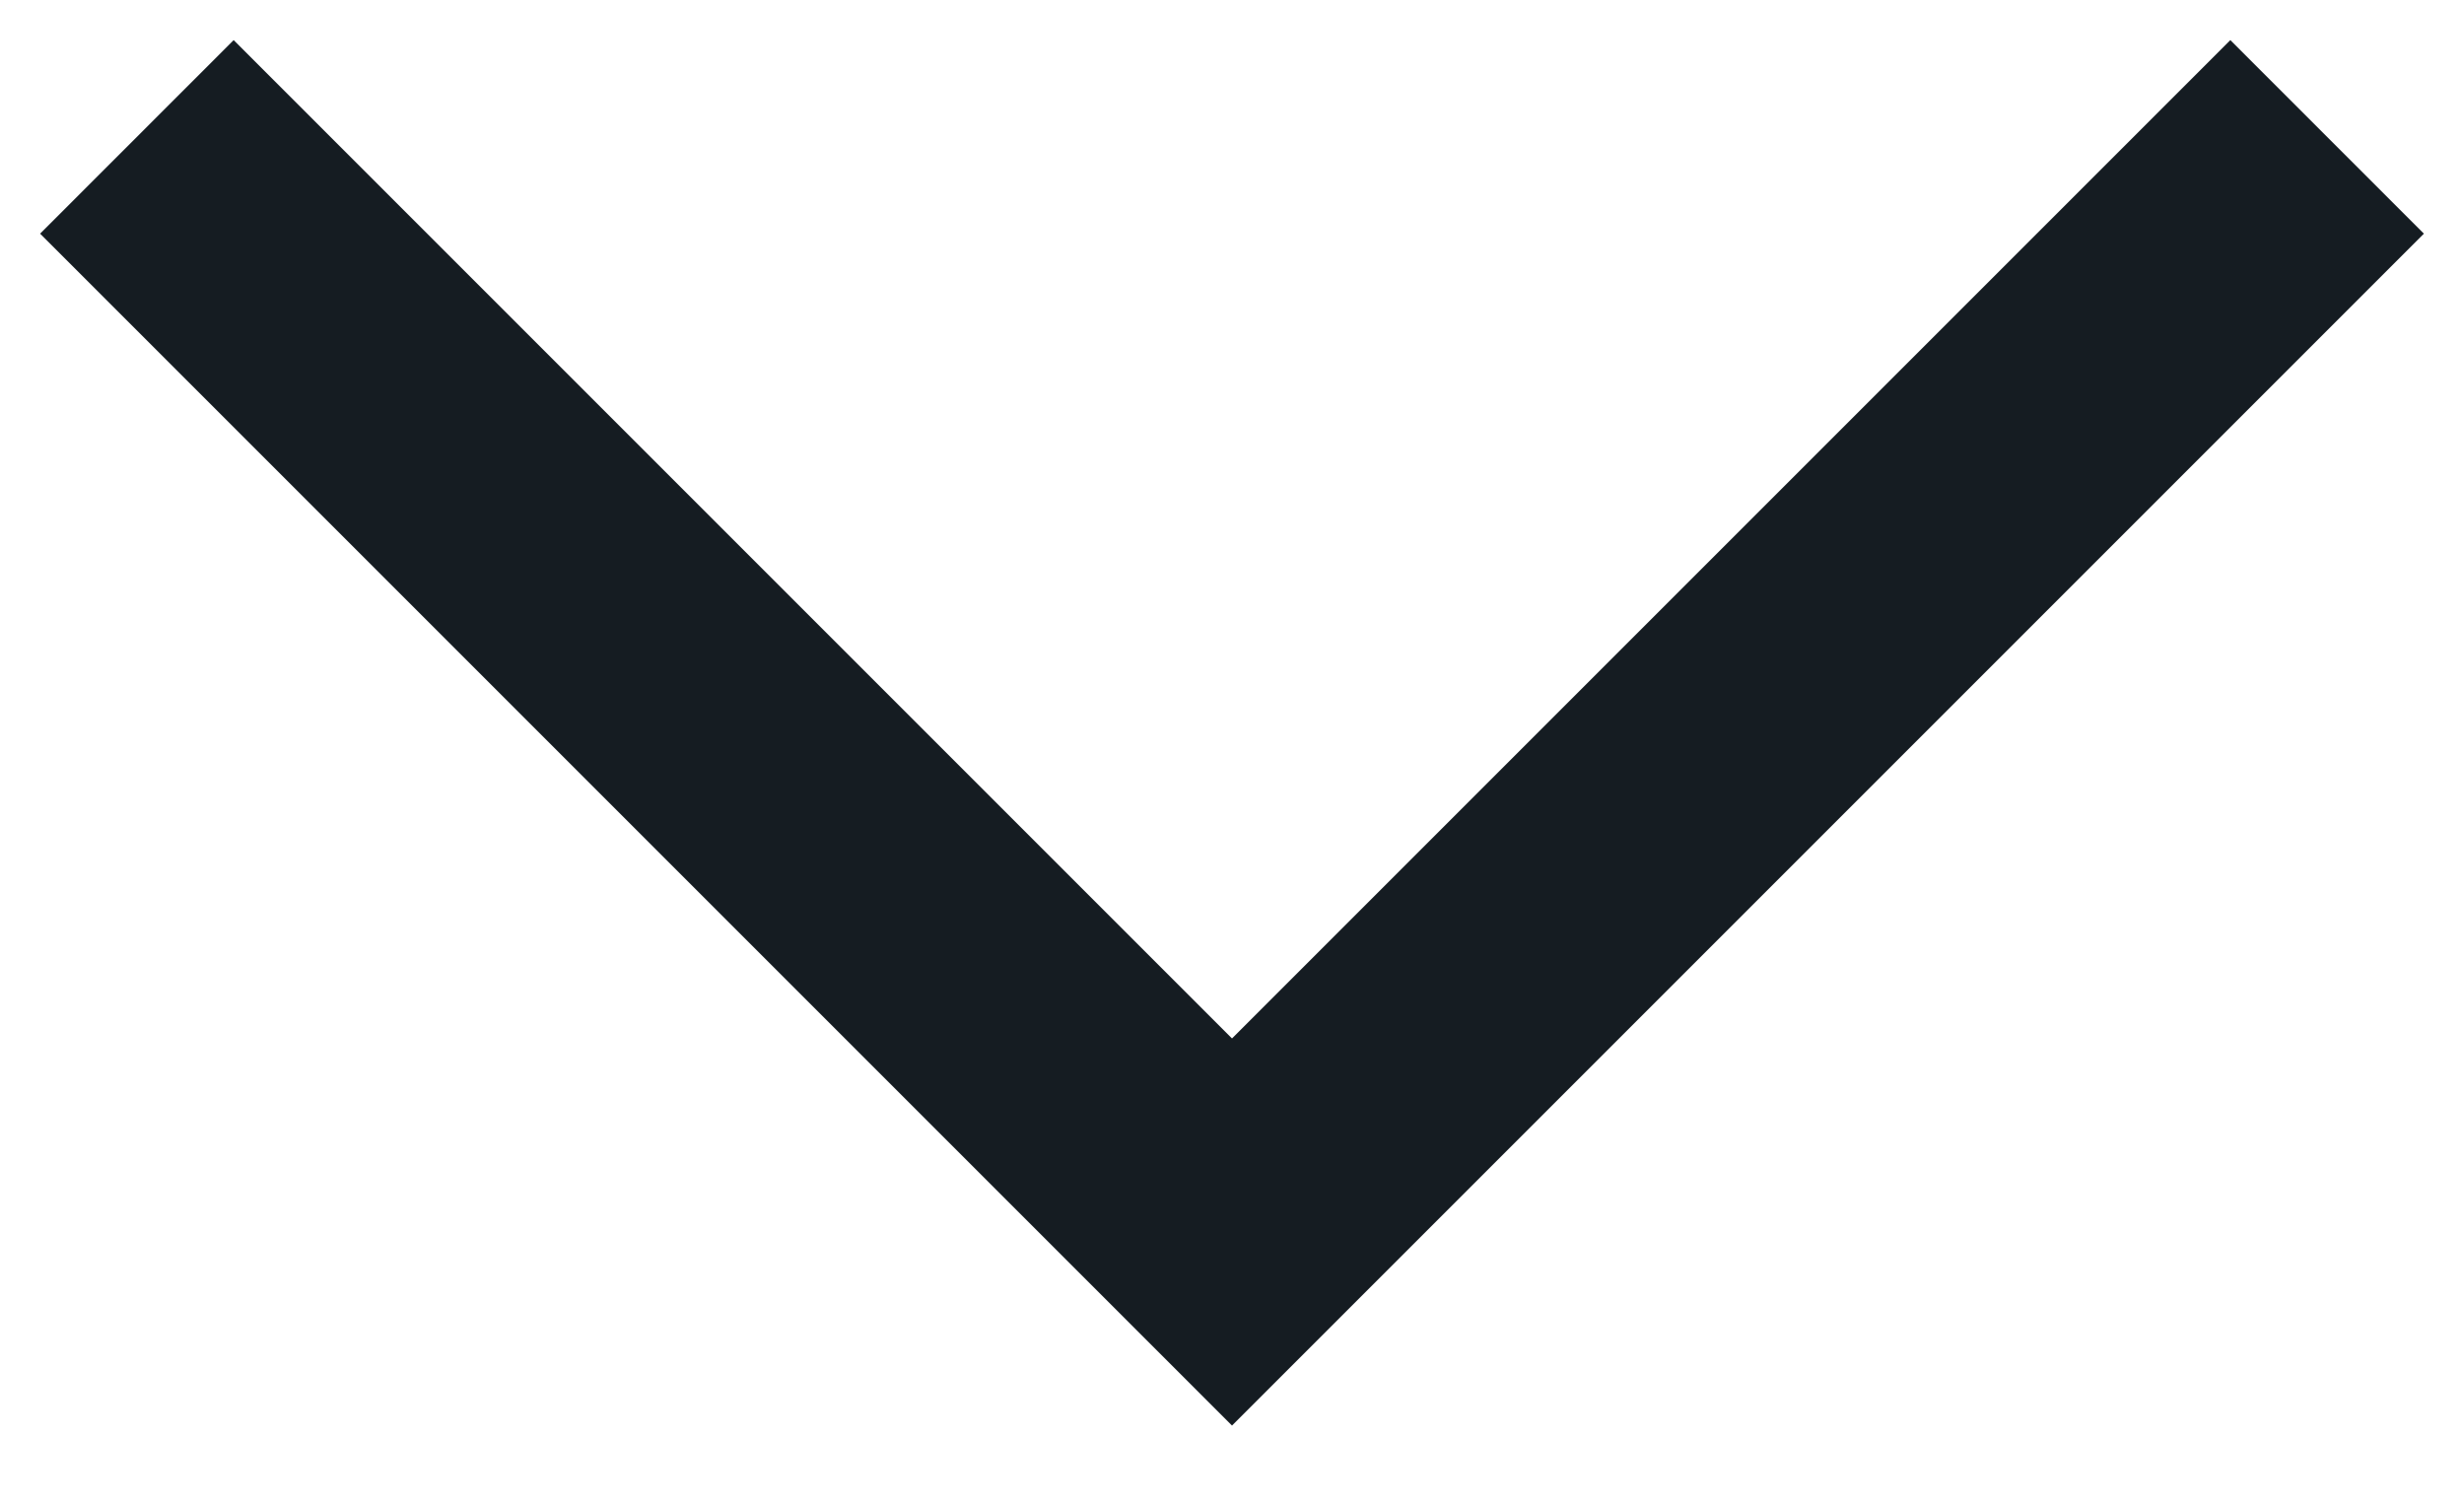
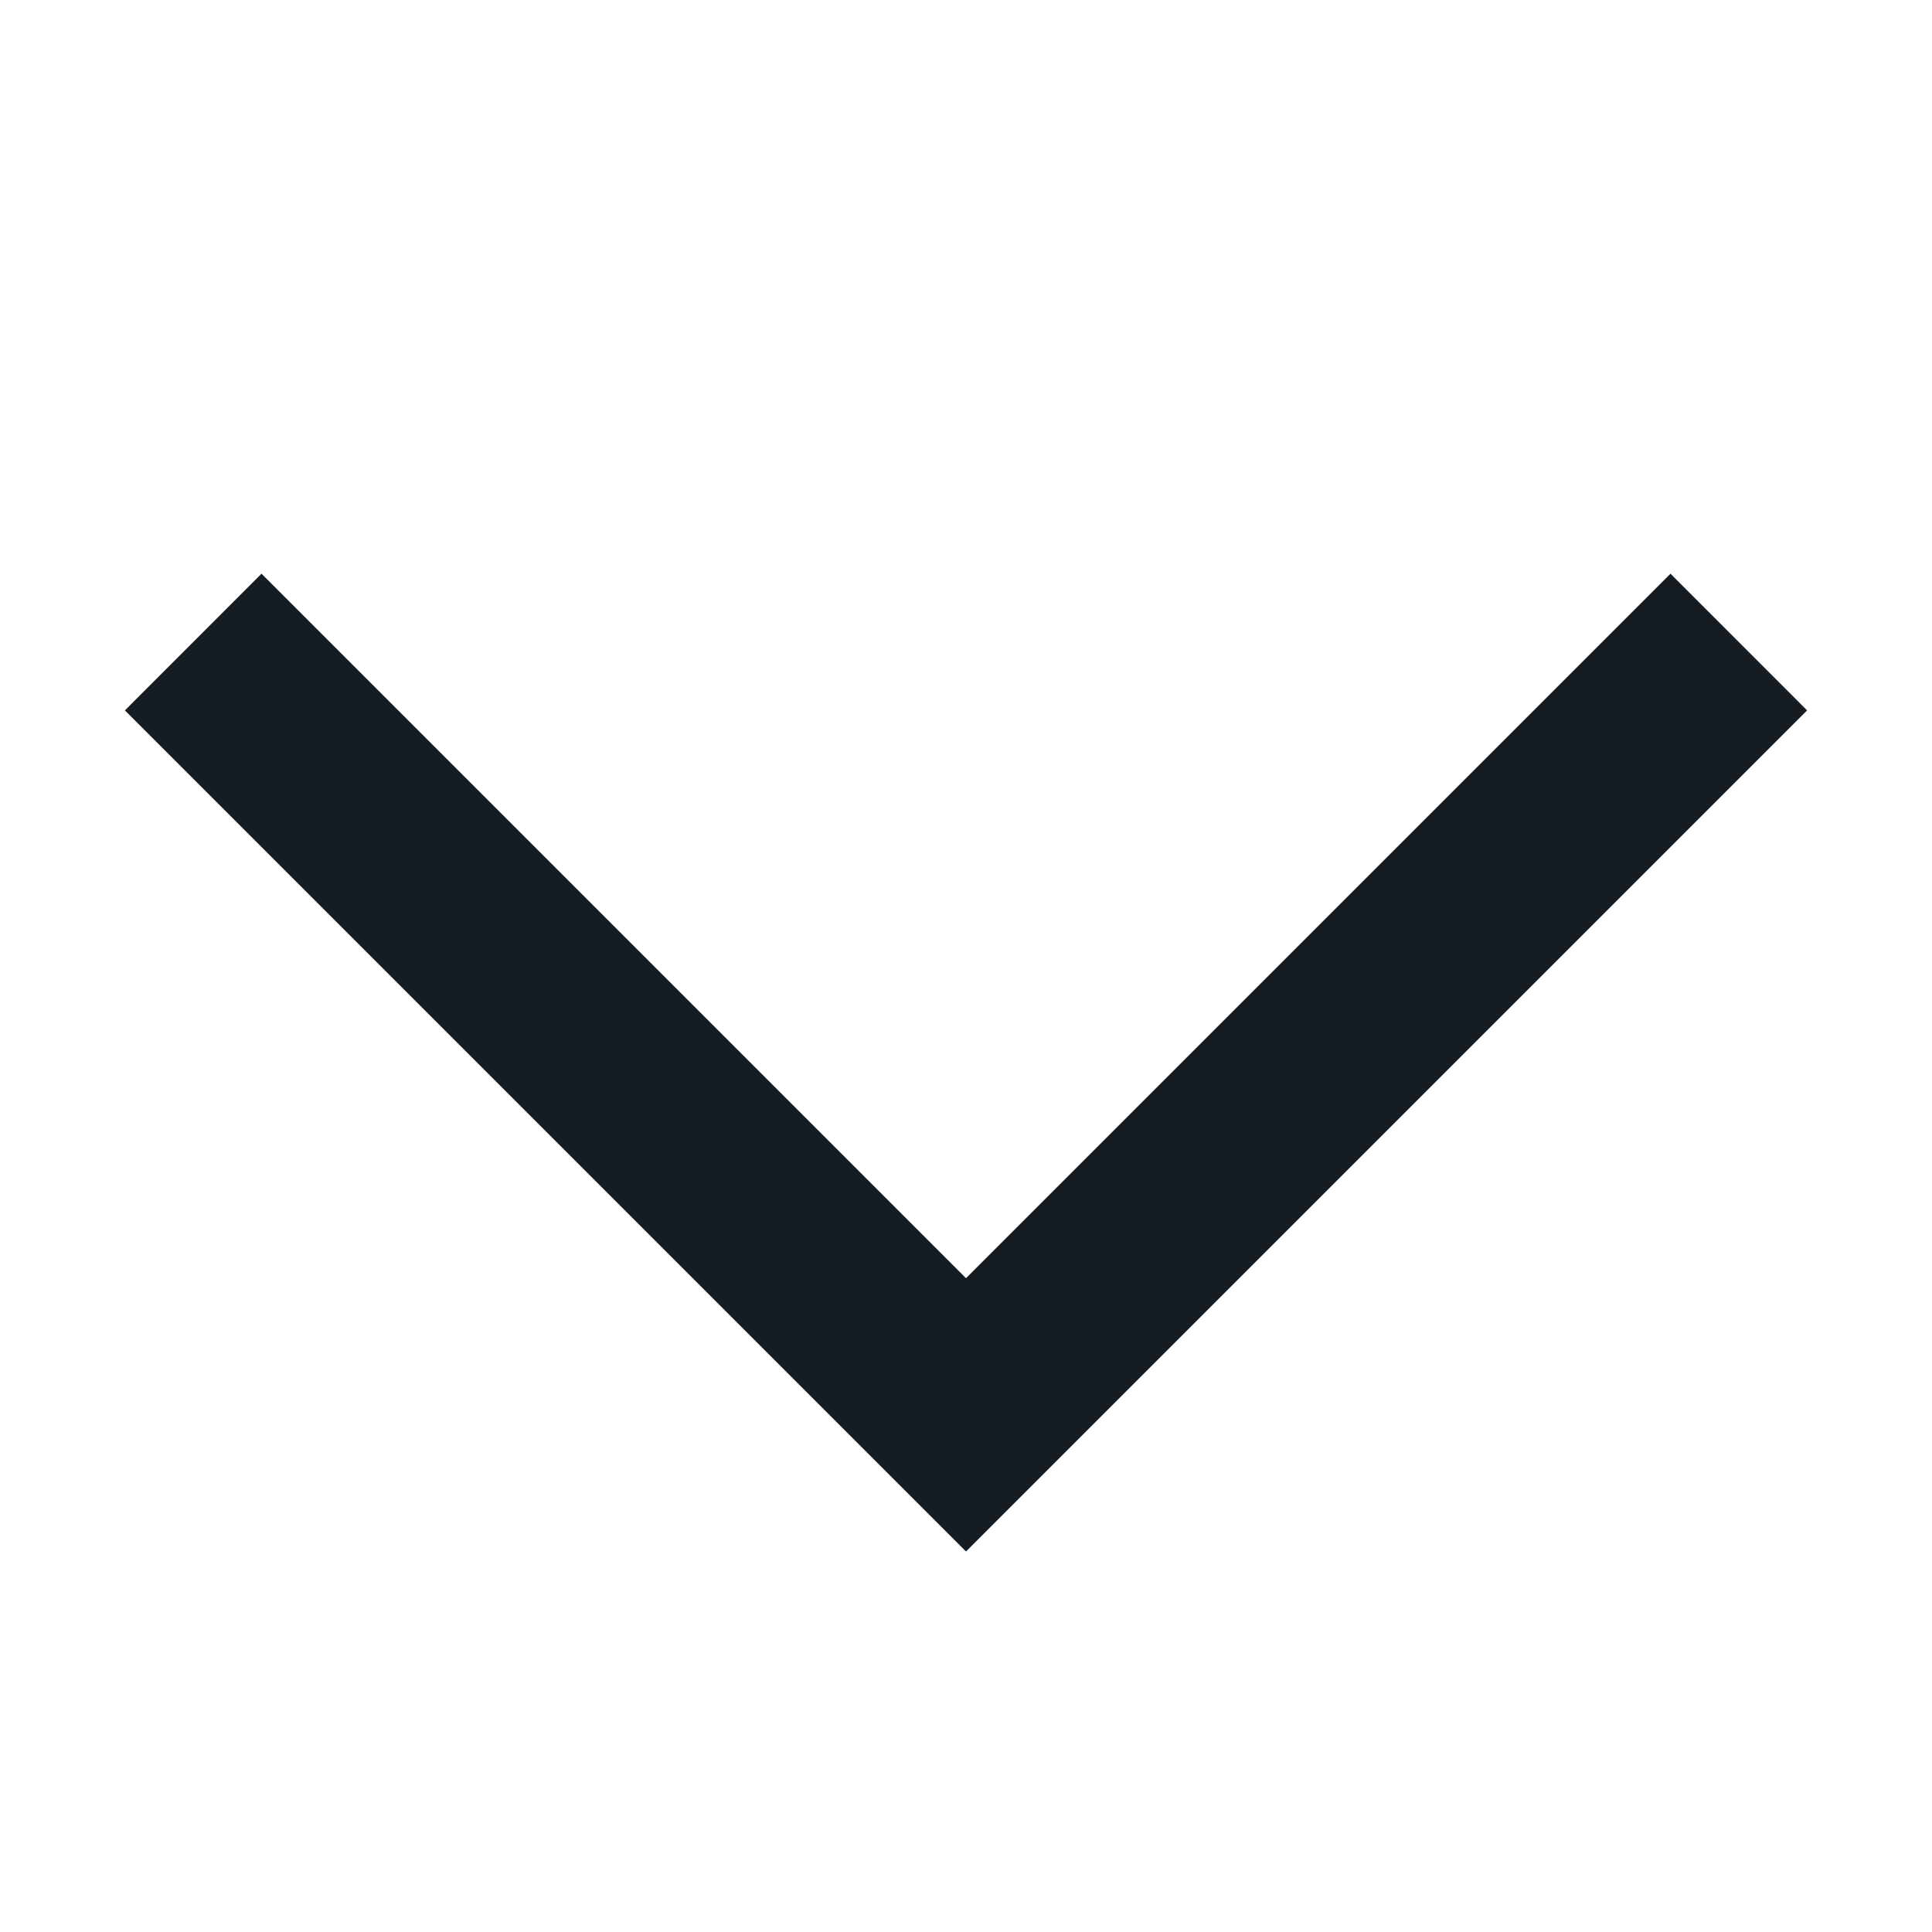
- <svg xmlns="http://www.w3.org/2000/svg" width="18" height="11" viewBox="0 0 18 11" fill="none">
-   <path fill-rule="evenodd" clip-rule="evenodd" d="M0.293 1.707L1.707 0.293L9 7.586L16.293 0.293L17.707 1.707L9 10.414L0.293 1.707Z" fill="#151C22" />
+ <svg xmlns="http://www.w3.org/2000/svg" width="20" height="20" viewBox="0 0 20 20" fill="none">
+   <path fill-rule="evenodd" clip-rule="evenodd" d="M1.293 7.354L2.707 5.939L10 13.232L17.293 5.939L18.707 7.354L10 16.061L1.293 7.354Z" fill="#151C22" />
</svg>
